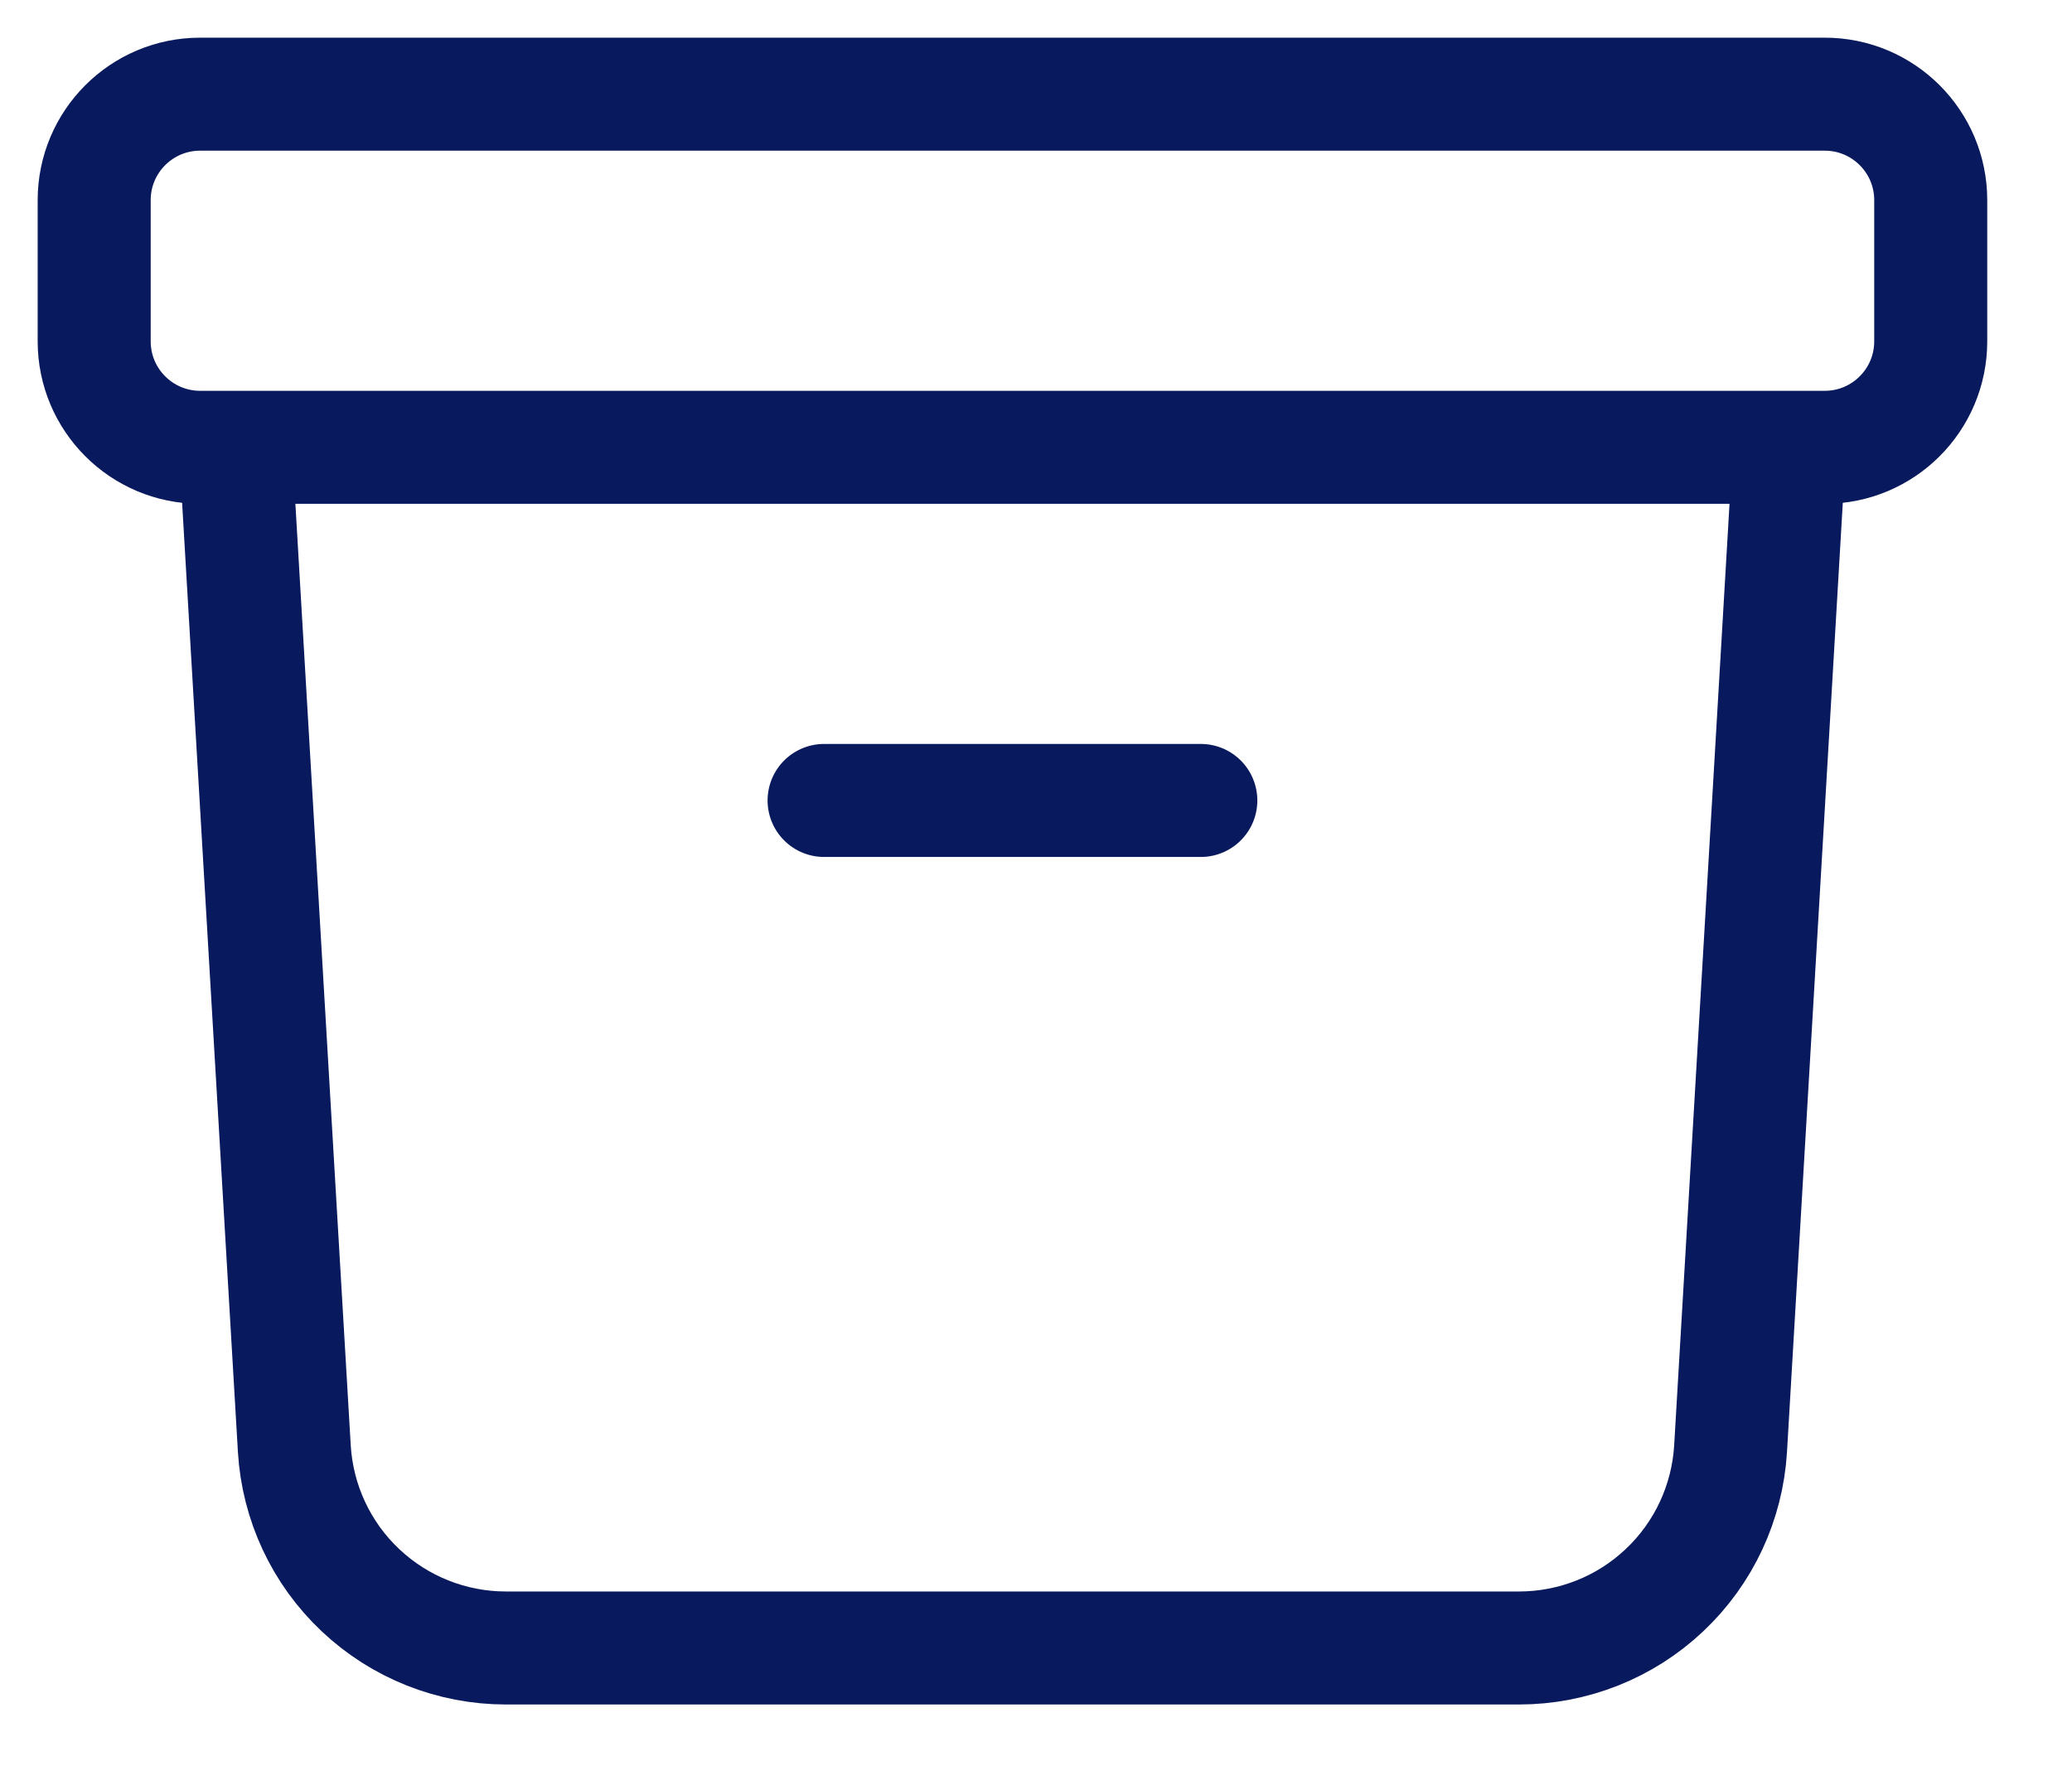
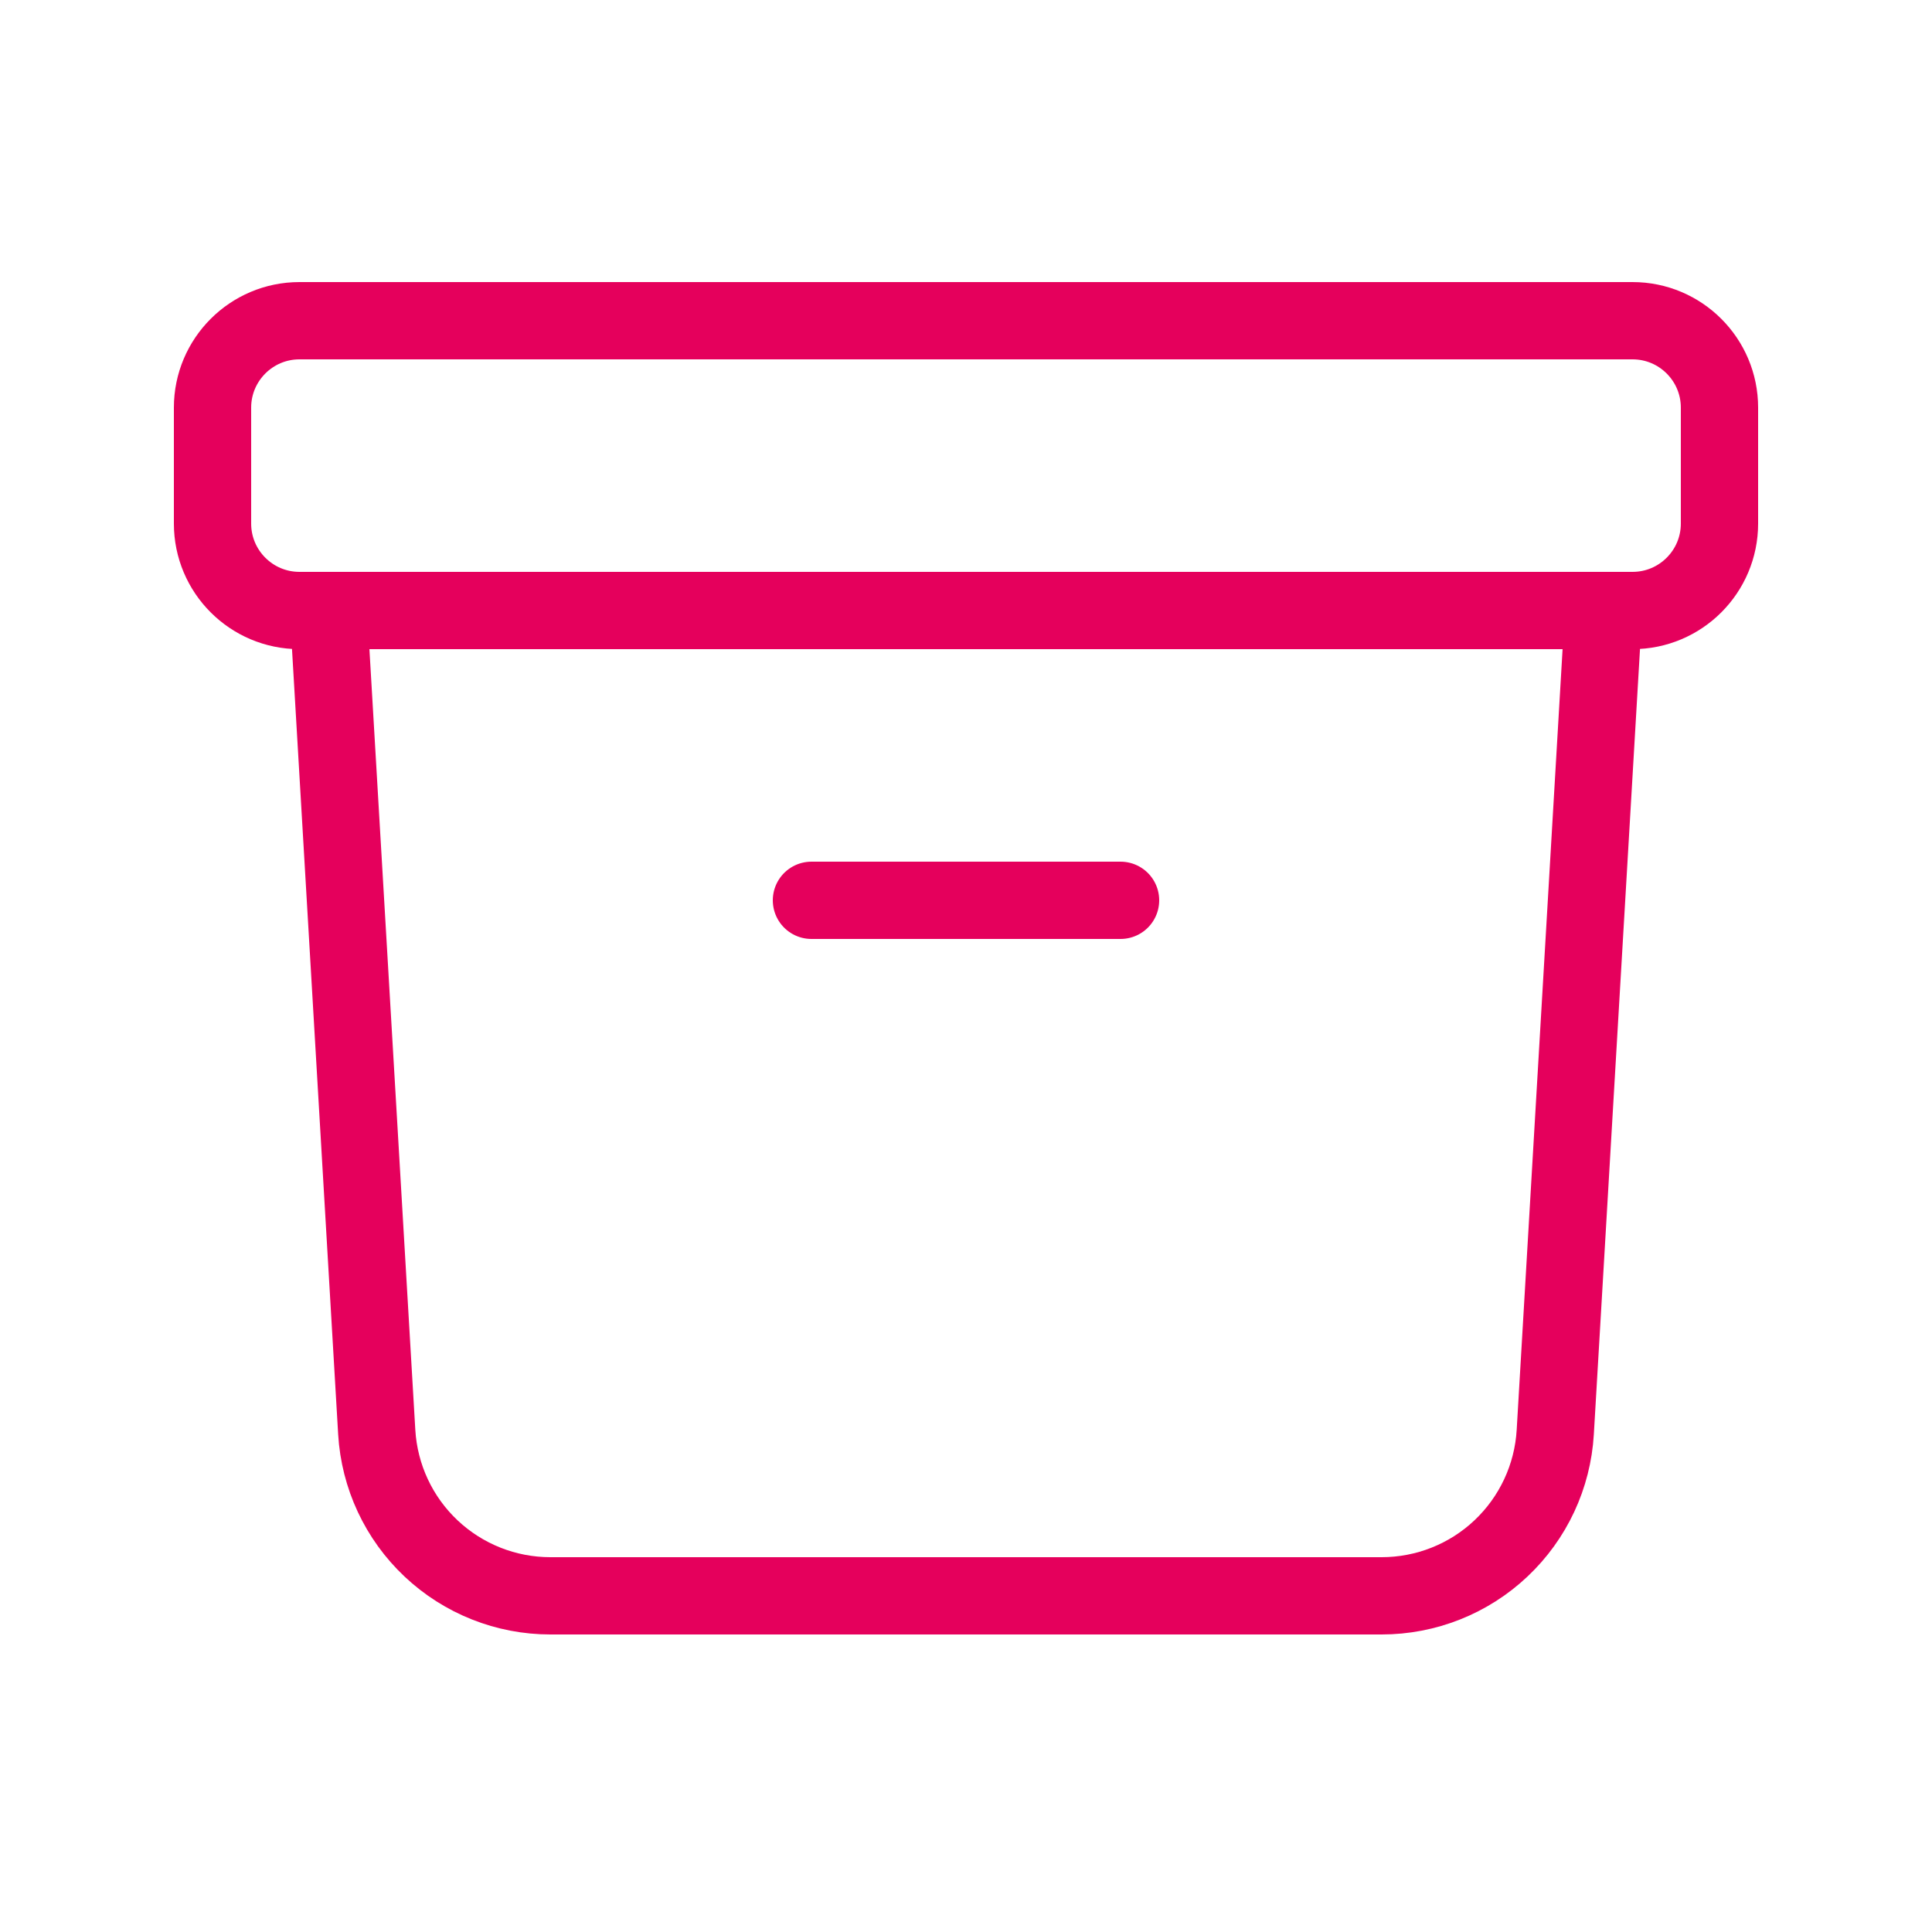
- <svg xmlns="http://www.w3.org/2000/svg" width="22" height="19" viewBox="0 0 22 19" fill="none">
-   <path d="M19 4.75L18.375 15.382C18.341 15.955 18.09 16.494 17.672 16.887C17.255 17.281 16.702 17.5 16.128 17.5H5.372C4.798 17.5 4.246 17.281 3.828 16.887C3.41 16.494 3.159 15.955 3.125 15.382L2.5 4.75M8.75 8.5H12.75M2.125 4.75H19.375C19.996 4.75 20.5 4.246 20.5 3.625V2.125C20.5 1.504 19.996 1 19.375 1H2.125C1.504 1 1 1.504 1 2.125V3.625C1 4.246 1.504 4.75 2.125 4.75Z" stroke="#08195D" stroke-width="1.2" stroke-linecap="round" stroke-linejoin="round" />
+ <svg xmlns="http://www.w3.org/2000/svg" width="25" height="25" viewBox="0 0 25 25" fill="none">
+   <path d="M20.75 7.9L20.125 18.532C20.091 19.105 19.84 19.643 19.422 20.037C19.005 20.431 18.452 20.65 17.878 20.65H7.122C6.548 20.65 5.996 20.431 5.578 20.037C5.16 19.643 4.909 19.105 4.875 18.532L4.25 7.9M10.5 11.65H14.5M3.875 7.9H21.125C21.746 7.9 22.25 7.396 22.25 6.775V5.275C22.25 4.654 21.746 4.15 21.125 4.15H3.875C3.254 4.15 2.75 4.654 2.75 5.275V6.775C2.75 7.396 3.254 7.9 3.875 7.9Z" stroke="#E5005C" stroke-linecap="round" stroke-linejoin="round" />
</svg>
